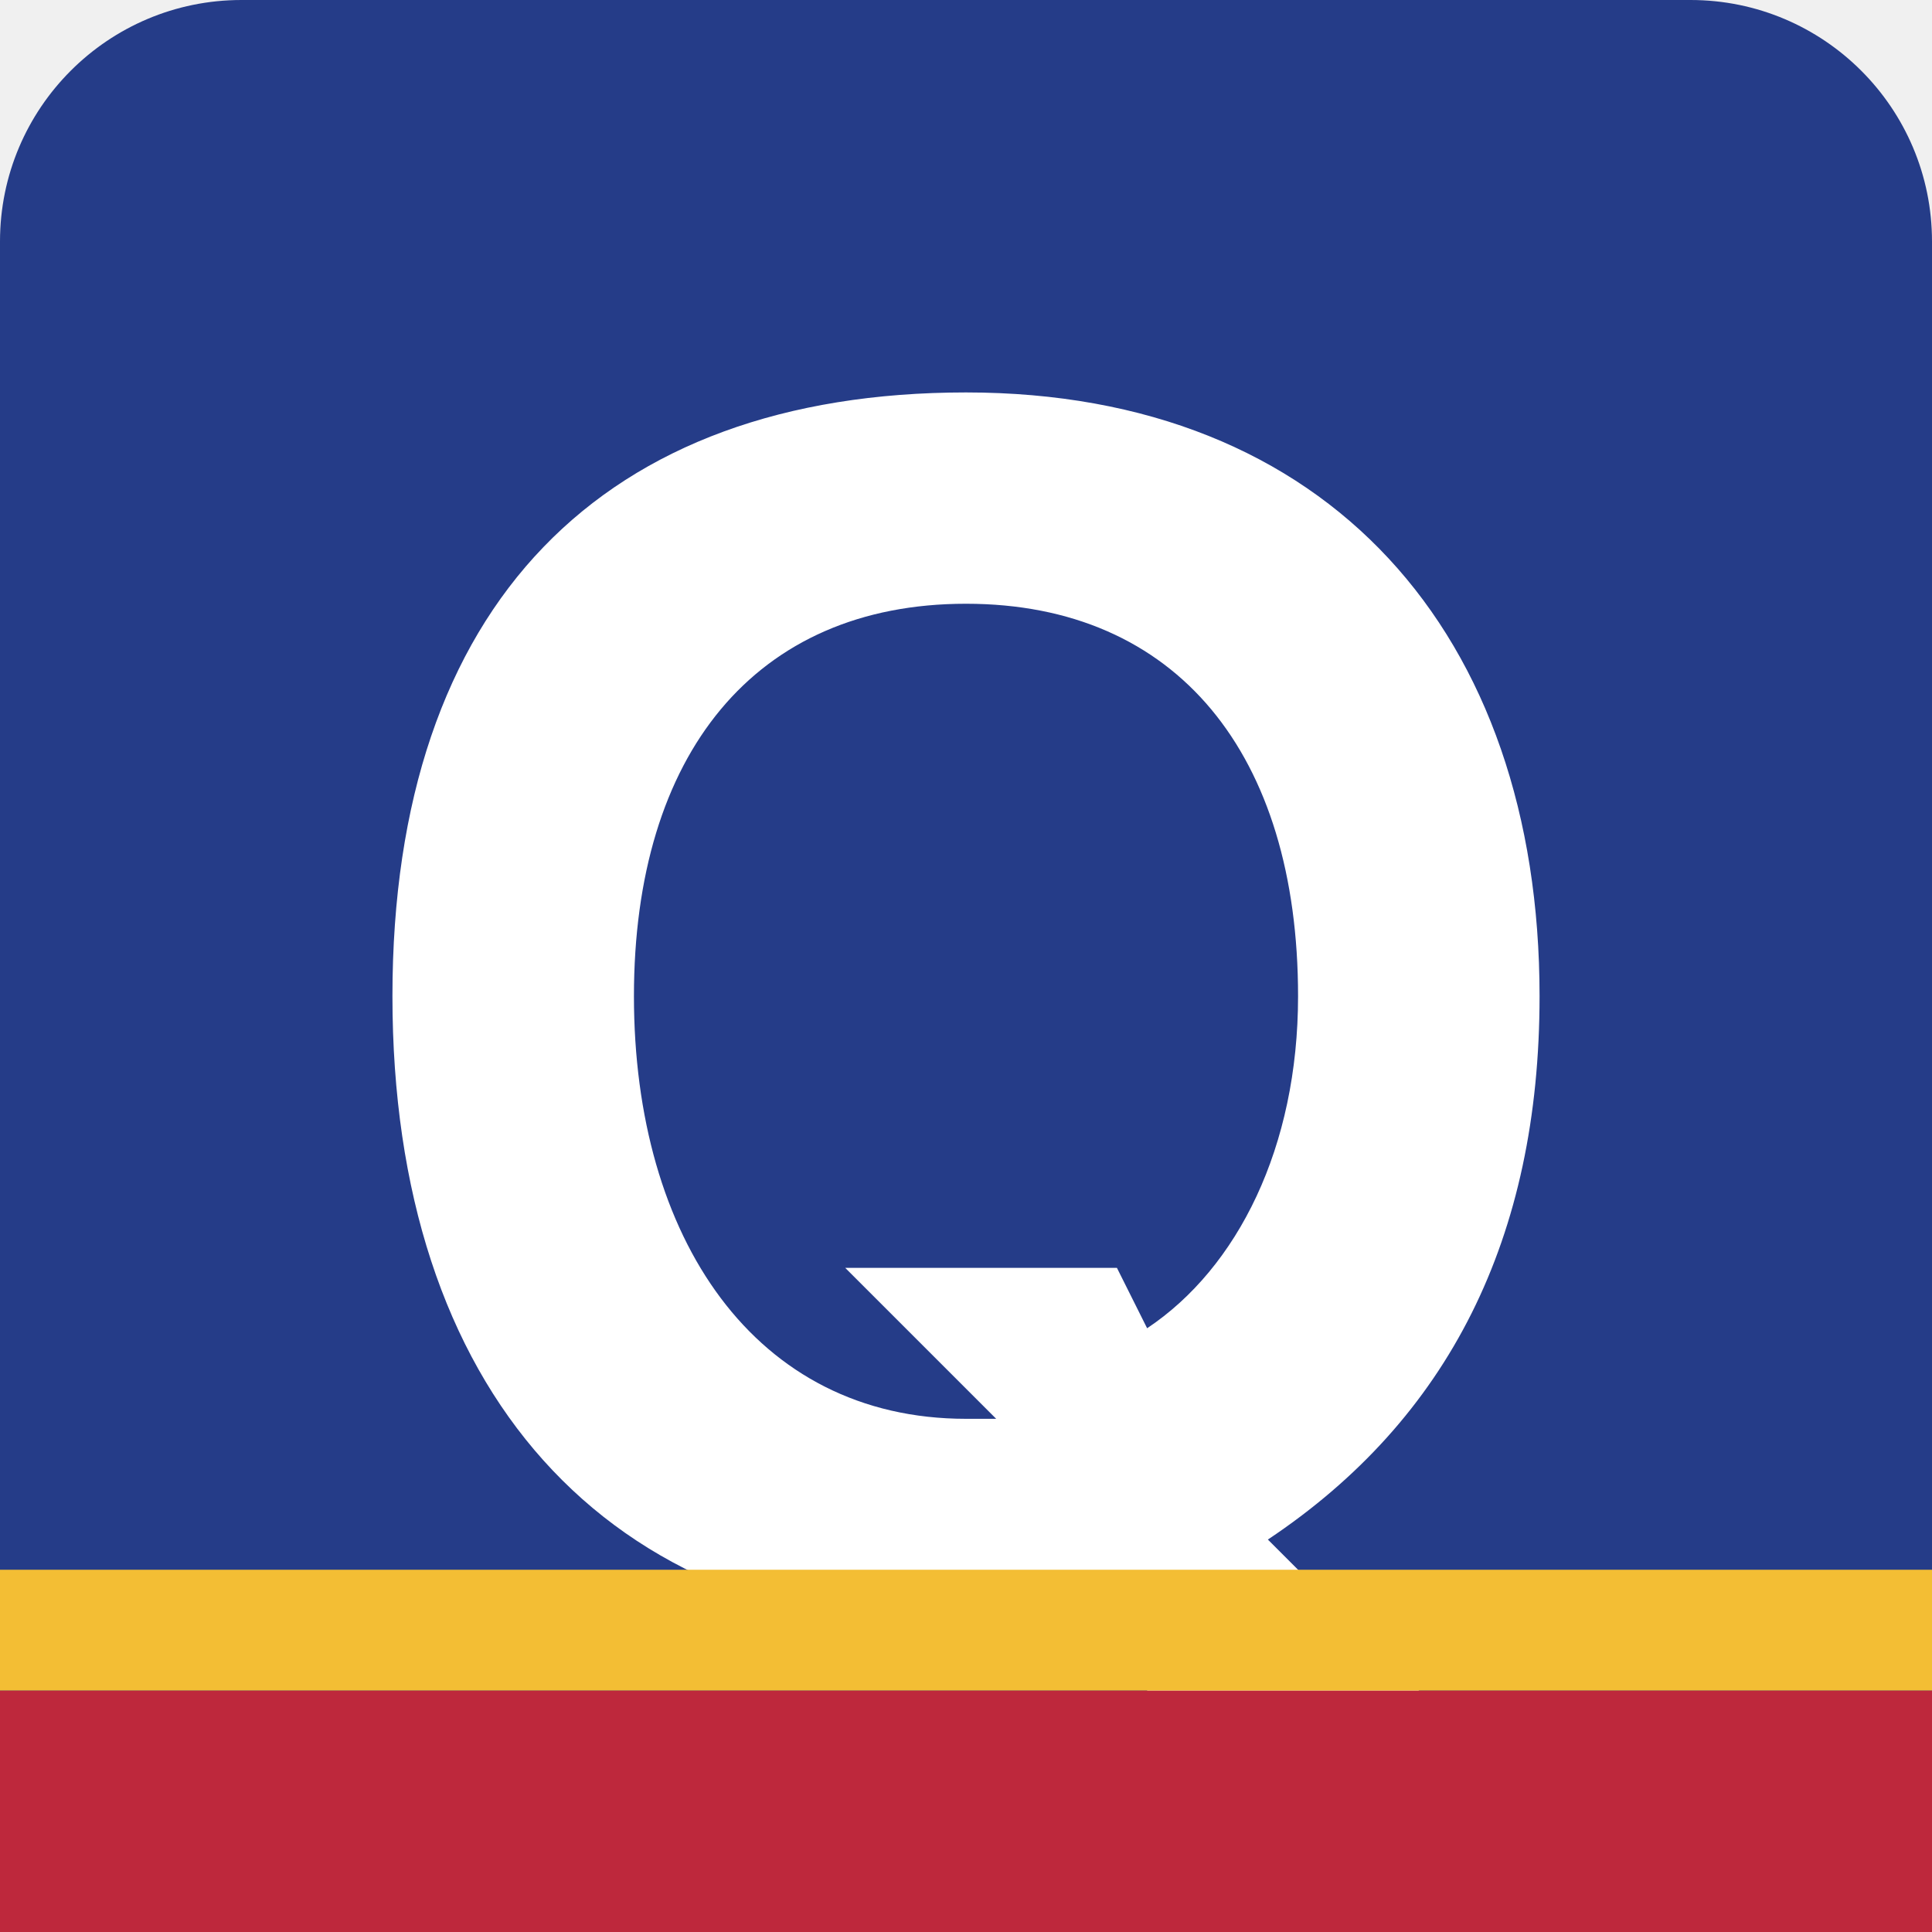
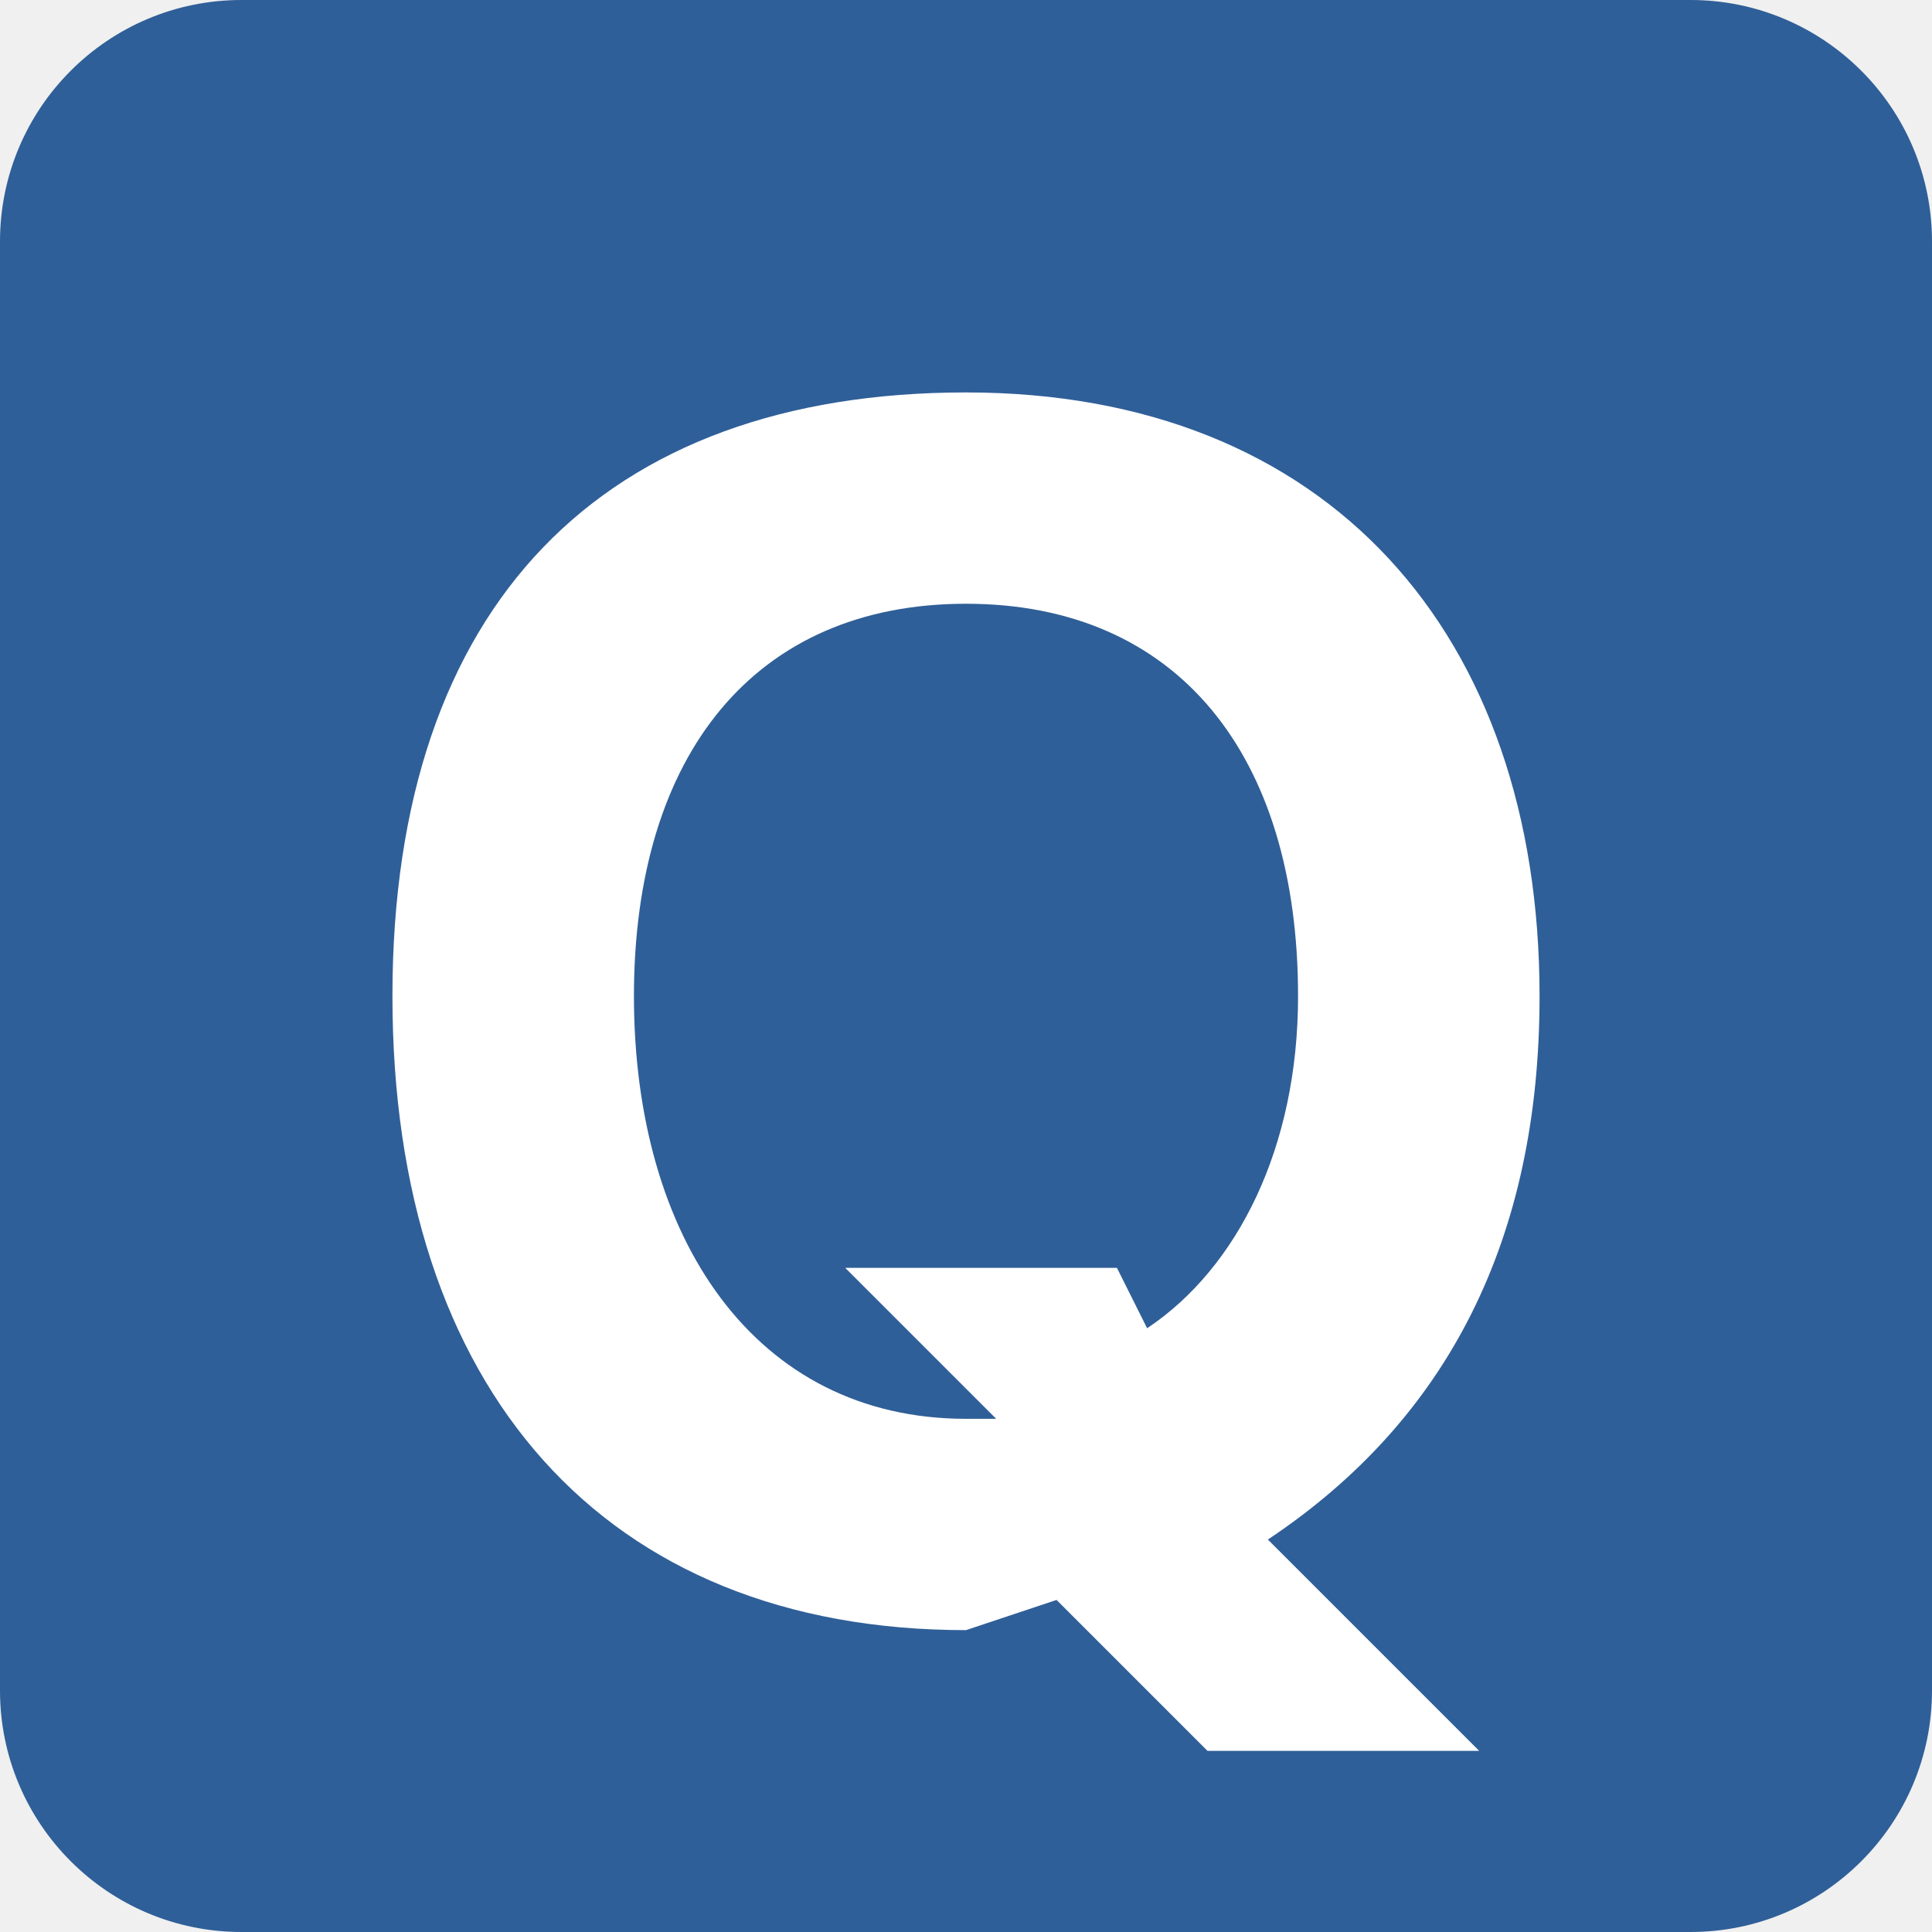
<svg xmlns="http://www.w3.org/2000/svg" viewBox="0 0 64 64">
-   <rect width="64" height="64" rx="8" fill="#253c88" />
+   <rect width="64" height="64" rx="8" fill="#2f5f98" />
  <path d="M32 13c12 0 19 8 19 20 0 8-3 14-9 18l7 7h-9l-5-5-3 1c-12 0-19-8-19-21s7-20 19-20Zm0 7c-7 0-11 5-11 13s4 14 11 14h1l-5-5h9l1 2c3-2 5-6 5-11 0-8-4-13-11-13Z" fill="#fff" />
-   <path d="M0 56h64v8H0z" fill="#be283c" />
-   <path d="M0 52h64v4H0z" fill="#f3be34" />
</svg>
